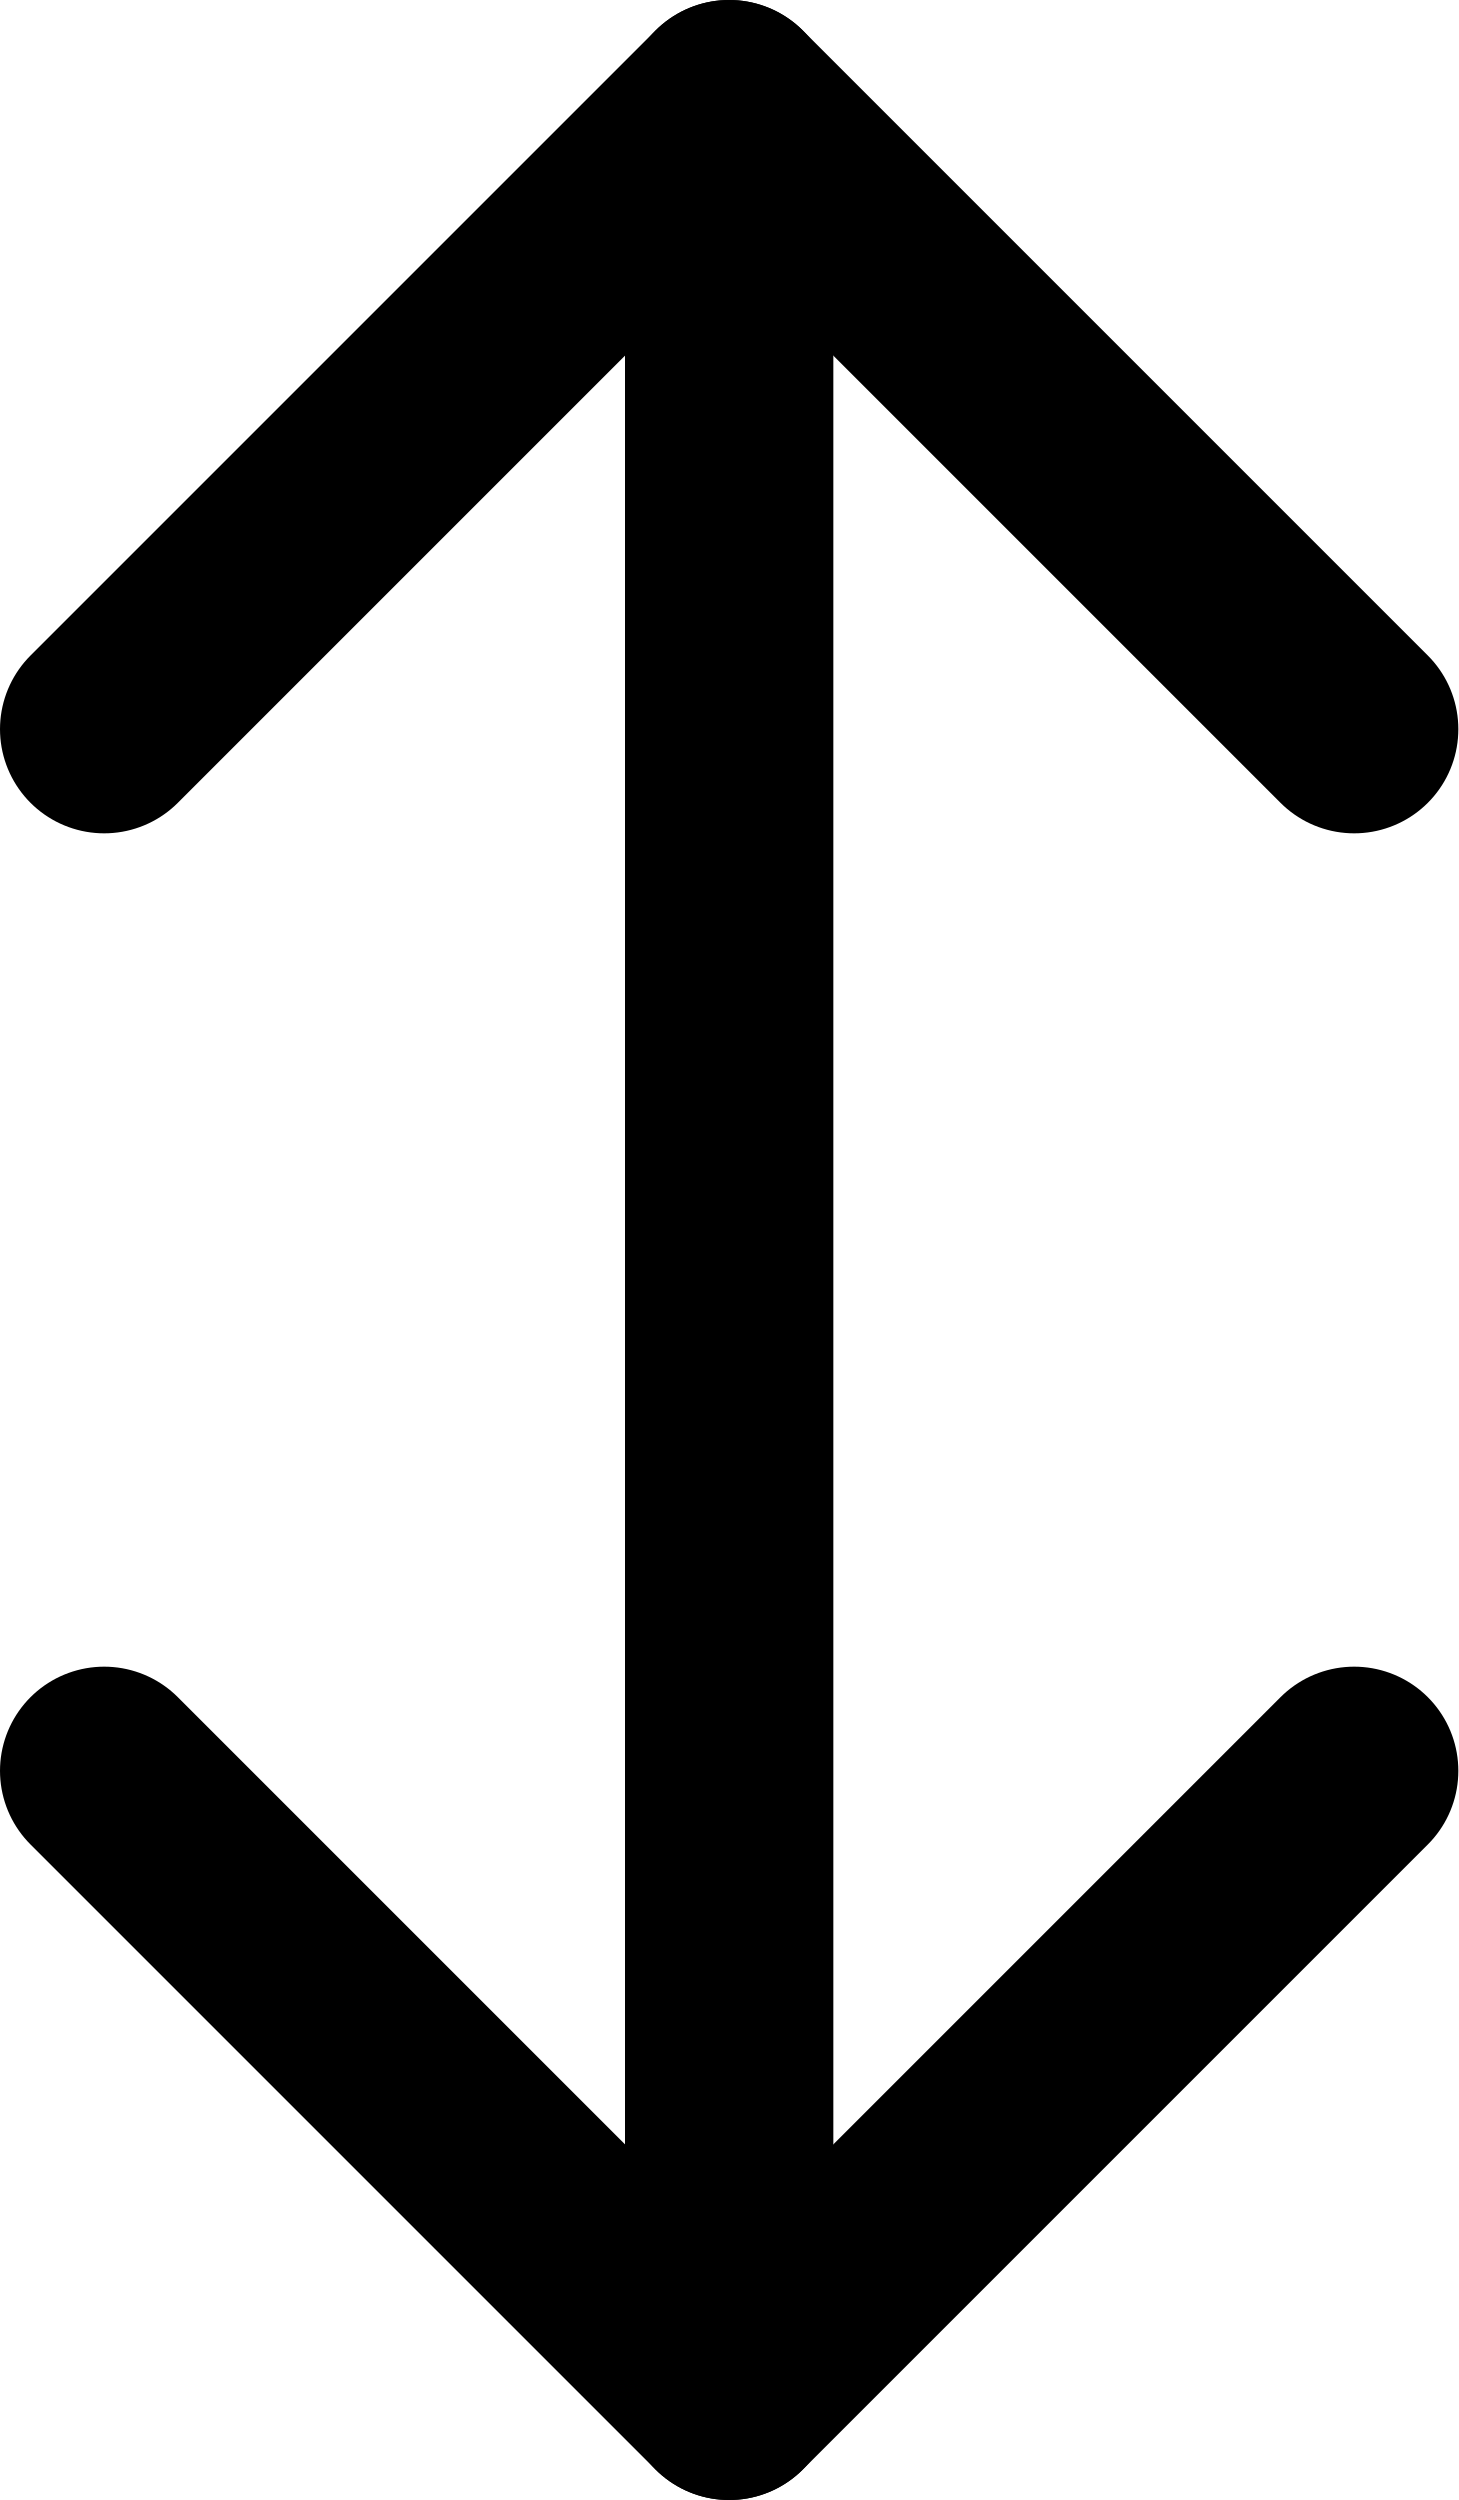
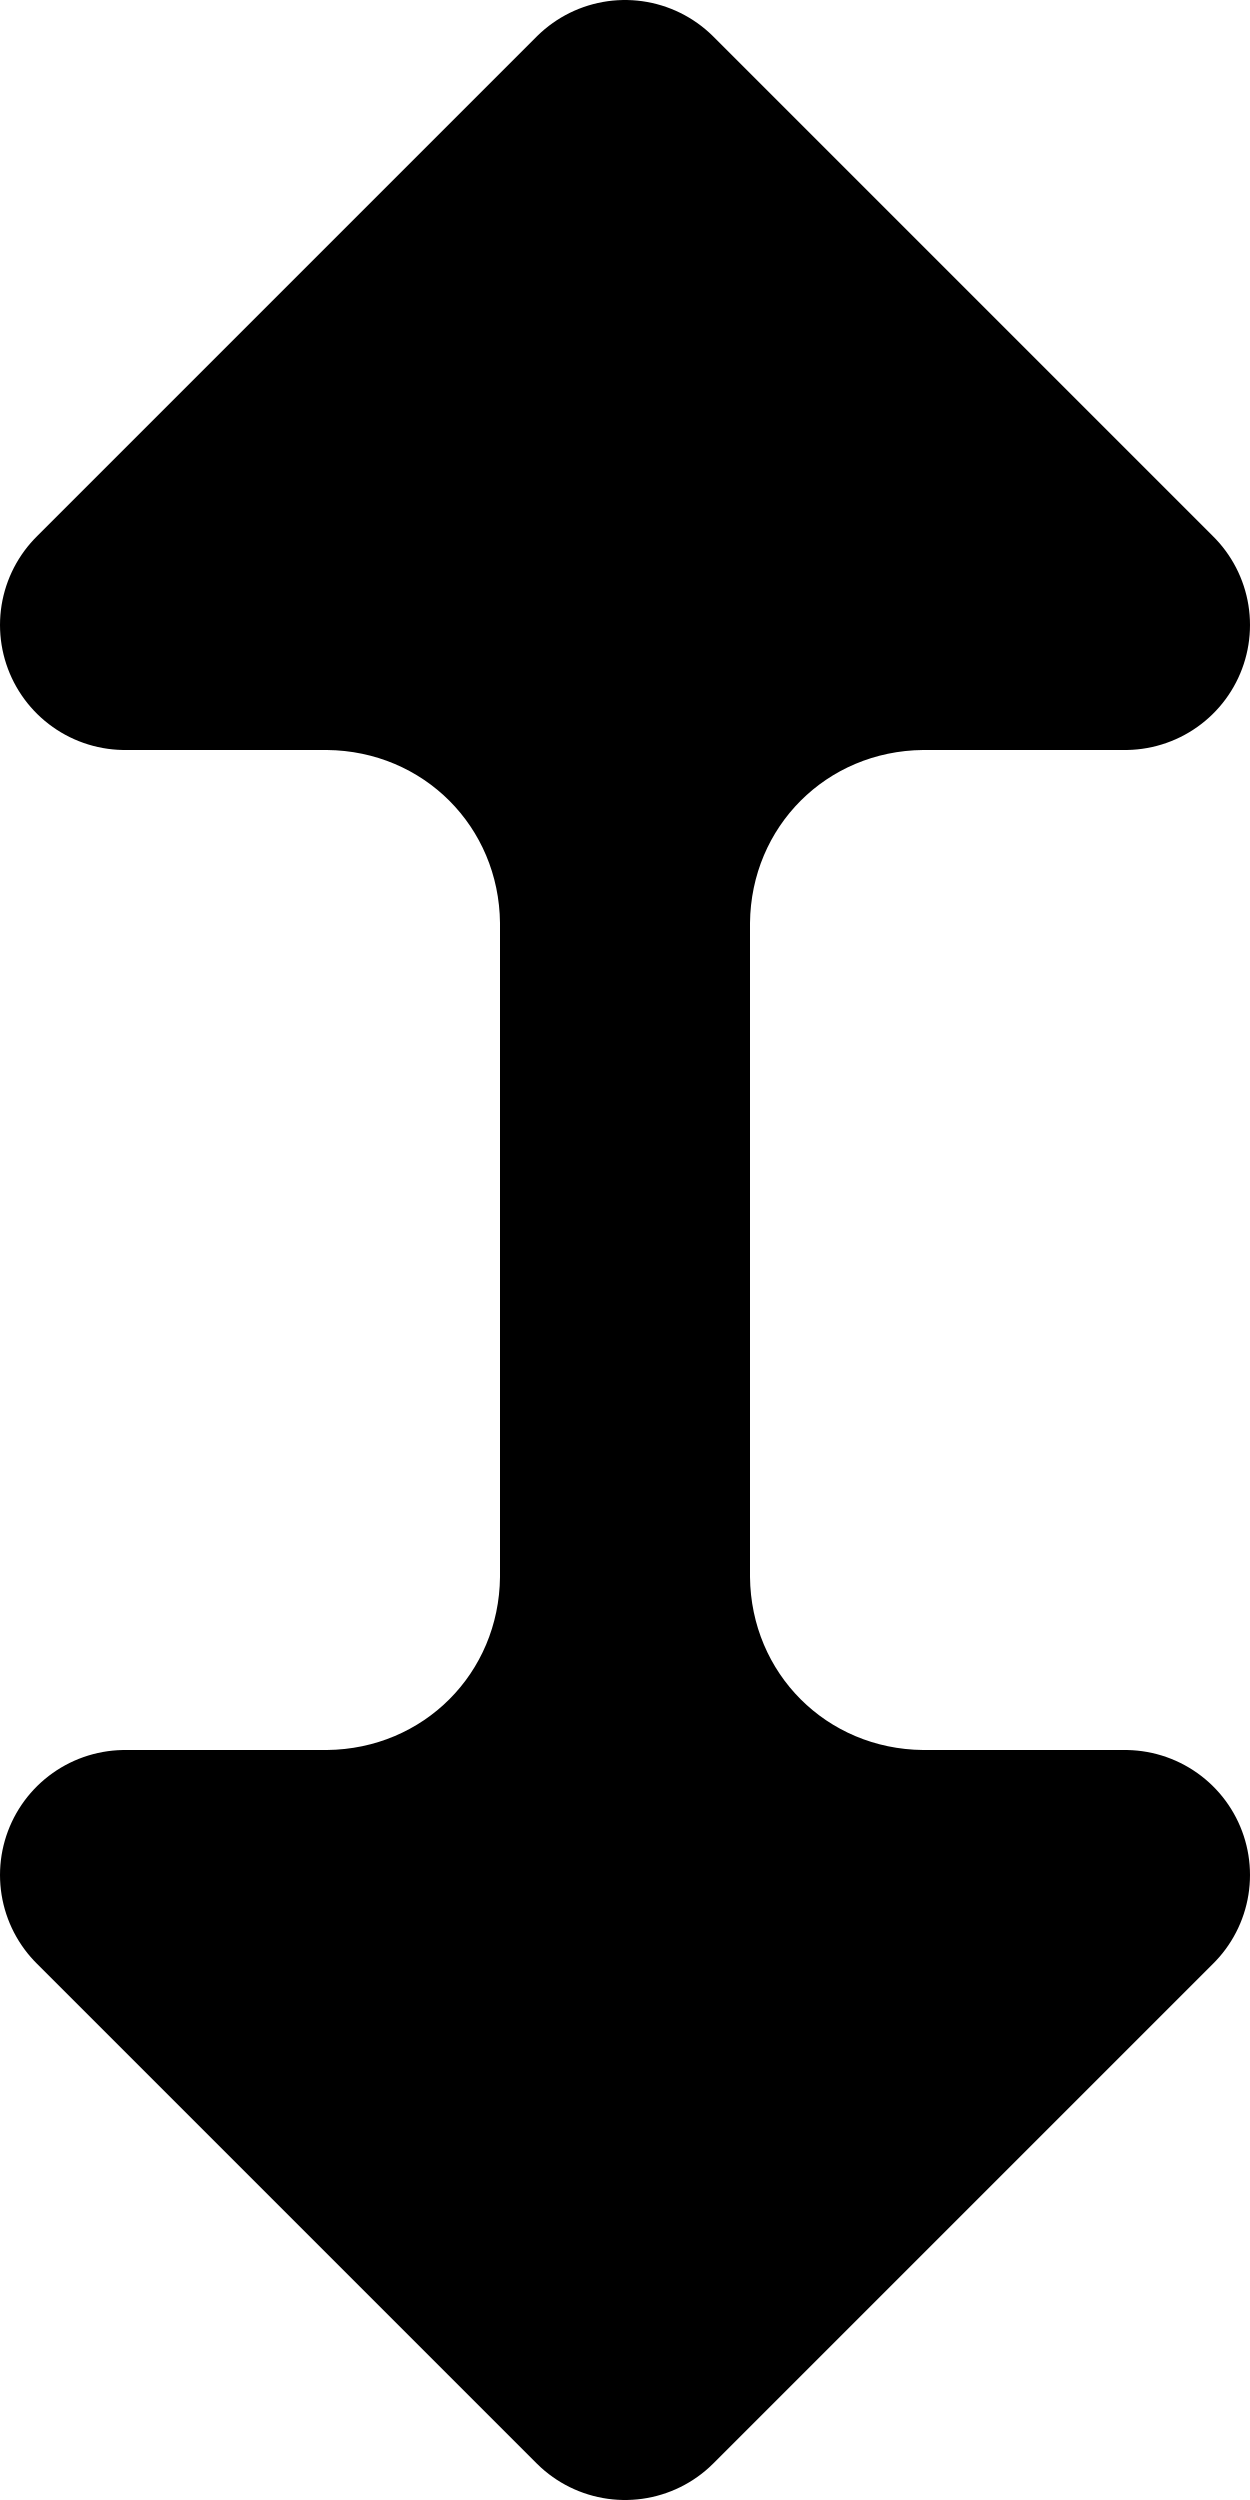
- <svg xmlns="http://www.w3.org/2000/svg" width="3.5" height="6" viewBox="0 0 3.5 6" version="1.1" id="svg1">
+ <svg xmlns="http://www.w3.org/2000/svg" width="2.5" height="5" viewBox="0 0 2.5 5" version="1.1" id="svg1">
  <defs id="defs1" />
  <g id="layer1">
    <g id="g1" transform="translate(-4,-8.5)" style="stroke:#000000;stroke-opacity:1">
-       <path style="fill:none;fill-opacity:1;stroke:#000000;stroke-width:0.5;stroke-linecap:round;stroke-linejoin:round;stroke-dasharray:none;stroke-opacity:1;paint-order:stroke fill markers" d="m 7.25,10.25 -1.5,-1.5 -1.5,1.5" id="path3" />
-       <path style="fill:none;fill-opacity:1;stroke:#000000;stroke-width:0.5;stroke-linecap:round;stroke-linejoin:round;stroke-dasharray:none;stroke-opacity:1;paint-order:stroke fill markers" d="m 7.25,12.75 -1.5,1.5 -1.5,-1.5" id="path3-3" />
-       <path style="fill:none;stroke:#000000;stroke-width:0.5;stroke-linecap:round;stroke-linejoin:round;paint-order:fill markers stroke" d="m 5.75,8.75 v 5.5" id="path1" />
+       <path style="fill:#000000;fill-opacity:1;stroke:#000000;stroke-width:0.5;stroke-linecap:round;stroke-linejoin:round;stroke-dasharray:none;stroke-opacity:1;paint-order:stroke fill markers" d="m 5.25,8.75 -1,1 h 2 z" id="path3" />
+       <path style="fill:#000000;fill-opacity:1;stroke:#000000;stroke-width:0.5;stroke-linecap:round;stroke-linejoin:round;stroke-dasharray:none;stroke-opacity:1;paint-order:stroke fill markers" d="m 5.25,13.25 -1,-1 h 2 z" id="path3-3" />
+       <path style="fill:none;stroke:#000000;stroke-width:0.5;stroke-linecap:round;stroke-linejoin:round;paint-order:fill markers stroke" d="M 5.25,10 5.25,12" id="path1" />
+       <path id="rect5-5-3" style="fill:#000000;fill-opacity:1;stroke:none;stroke-width:2;stroke-linecap:round;stroke-opacity:1;paint-order:fill markers stroke" d="m 5.25,9.75 -2e-7,0.596 H 5 C 4.998,10.153 4.847,10.002 4.654,10 l -4e-7,-0.25 z" />
+       <path id="rect5-5-3-9" style="fill:#000000;fill-opacity:1;stroke:none;stroke-width:2;stroke-linecap:round;stroke-opacity:1;paint-order:fill markers stroke" d="m 5.25,9.75 2e-7,0.596 H 5.5 C 5.502,10.153 5.653,10.002 5.846,10 l 4e-7,-0.25 z" />
+       <path id="rect5-5-3-93" style="fill:#000000;fill-opacity:1;stroke:none;stroke-width:2;stroke-linecap:round;stroke-opacity:1;paint-order:fill markers stroke" d="m 5.25,12.25 -2e-7,-0.596 H 5 C 4.998,11.847 4.847,11.998 4.654,12 l -4e-7,0.25 z" />
+       <path id="rect5-5-3-9-6" style="fill:#000000;fill-opacity:1;stroke:none;stroke-width:2;stroke-linecap:round;stroke-opacity:1;paint-order:fill markers stroke" d="m 5.25,12.25 2e-7,-0.596 H 5.5 C 5.502,11.847 5.653,11.998 5.846,12 l 4e-7,0.25 z" />
    </g>
  </g>
</svg>
